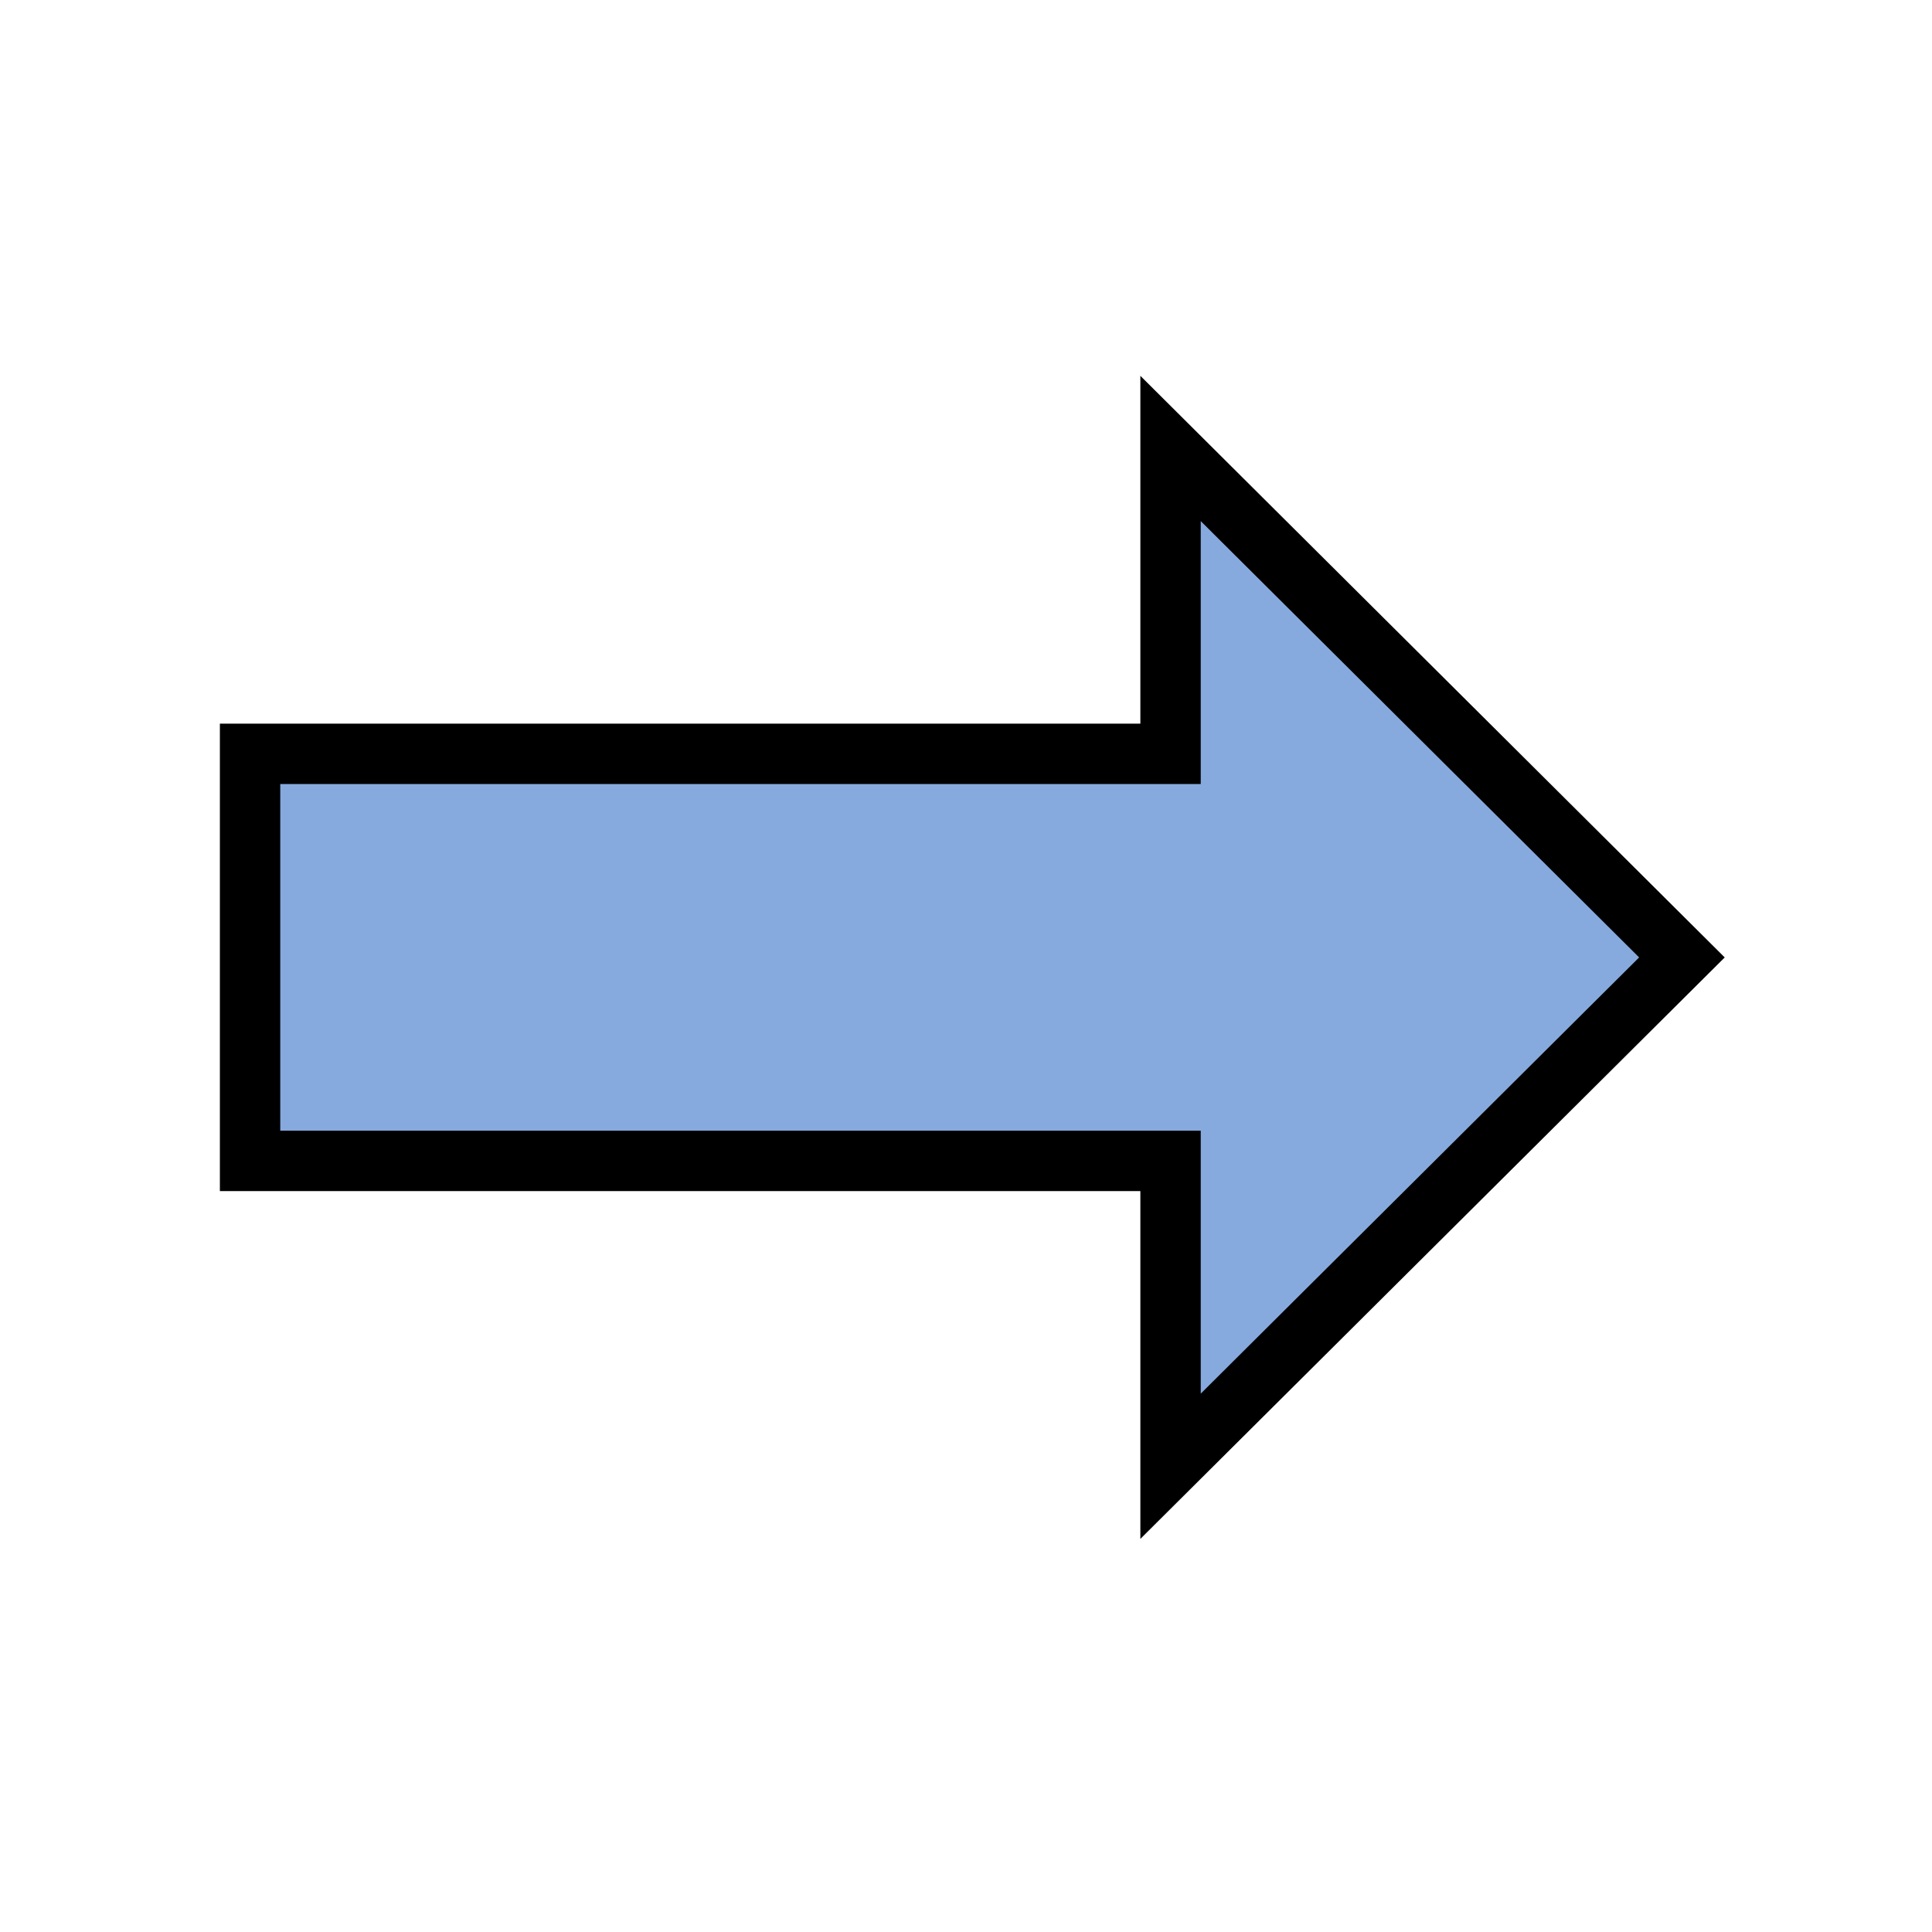
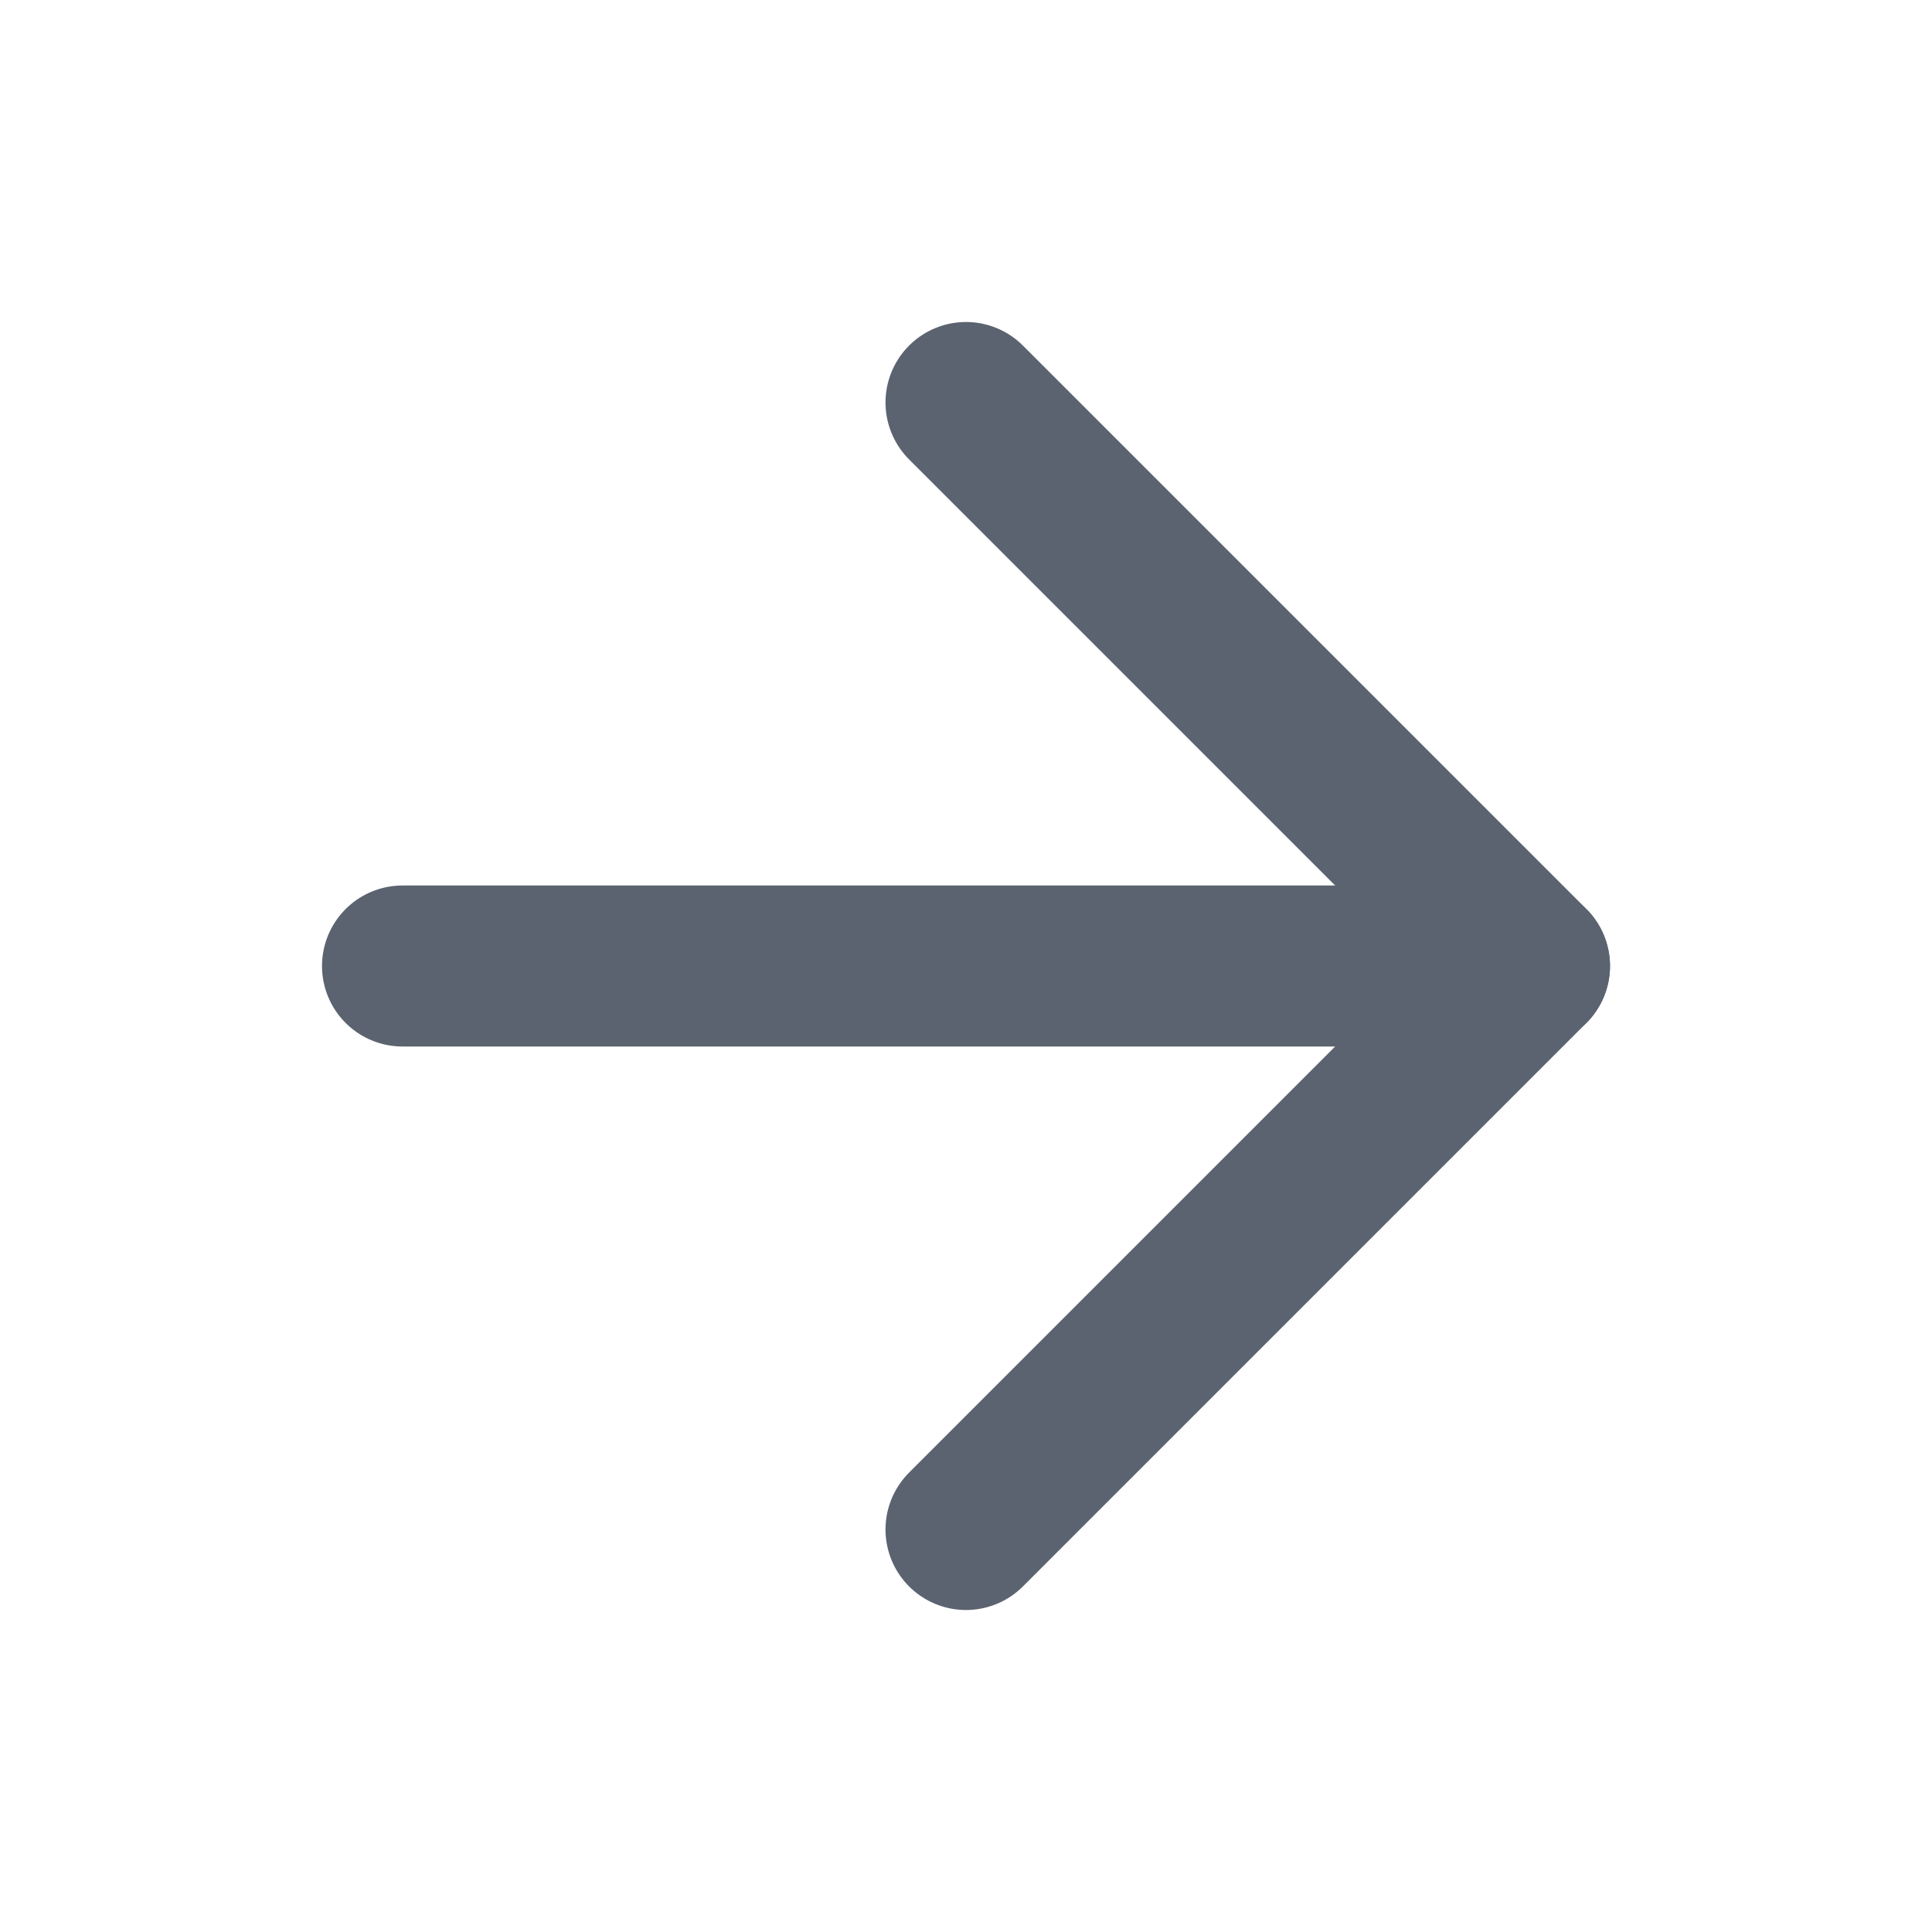
- <svg xmlns="http://www.w3.org/2000/svg" width="16px" height="16px" id="svg2385" version="1.1">
-   <defs id="defs2387">
-     </defs>
-   <g id="layer1">
-     <path style="fill:#87aade;fill-opacity:1;fill-rule:evenodd;stroke:#000000;stroke-width:0.5;stroke-linecap:butt;stroke-linejoin:miter;stroke-miterlimit:4;stroke-dasharray:none;stroke-opacity:1" d="M 13.929,7.929 9.694,12.143 V 9.614 H 2.071 V 6.243 H 9.694 V 3.714 Z" id="path2385" />
-   </g>
+ <svg xmlns="http://www.w3.org/2000/svg" width="24" height="24" viewBox="0 0 24 24" fill="none" stroke="#5C6370" stroke-width="2" stroke-linecap="round" stroke-linejoin="round">
+   <line x1="5" y1="12" x2="19" y2="12" />
+   <polyline points="12 5 19 12 12 19" />
</svg>
